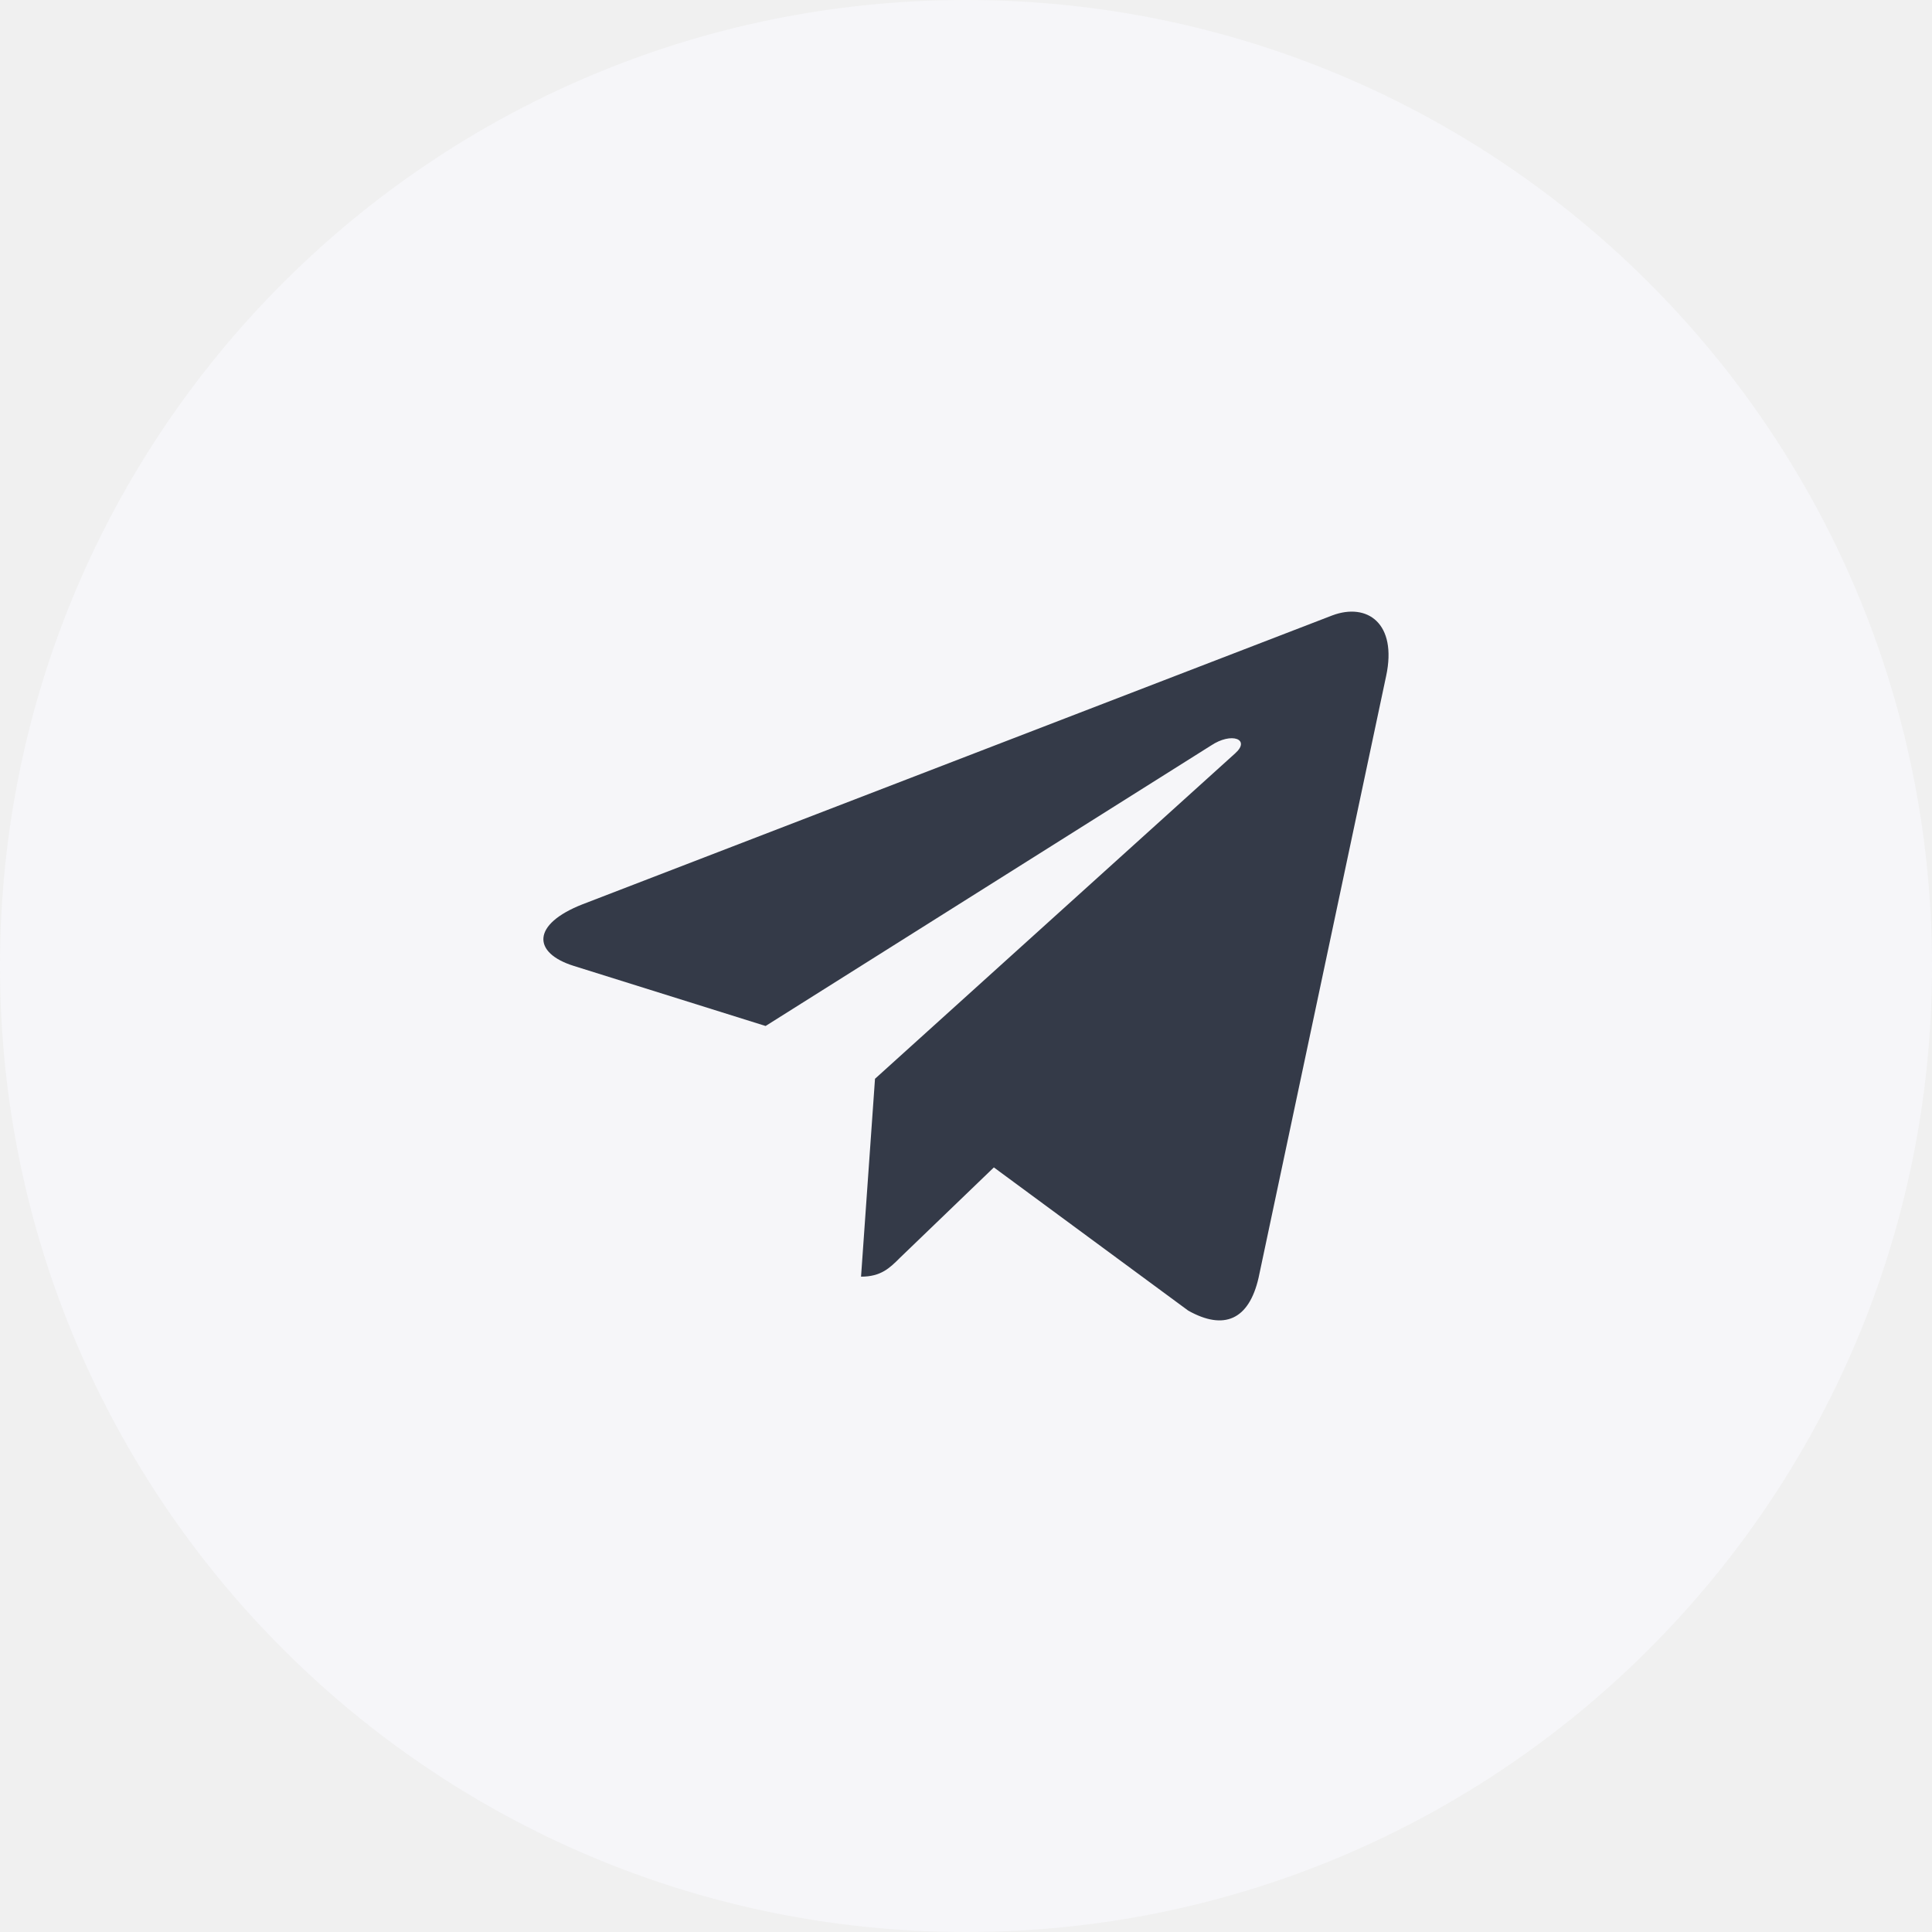
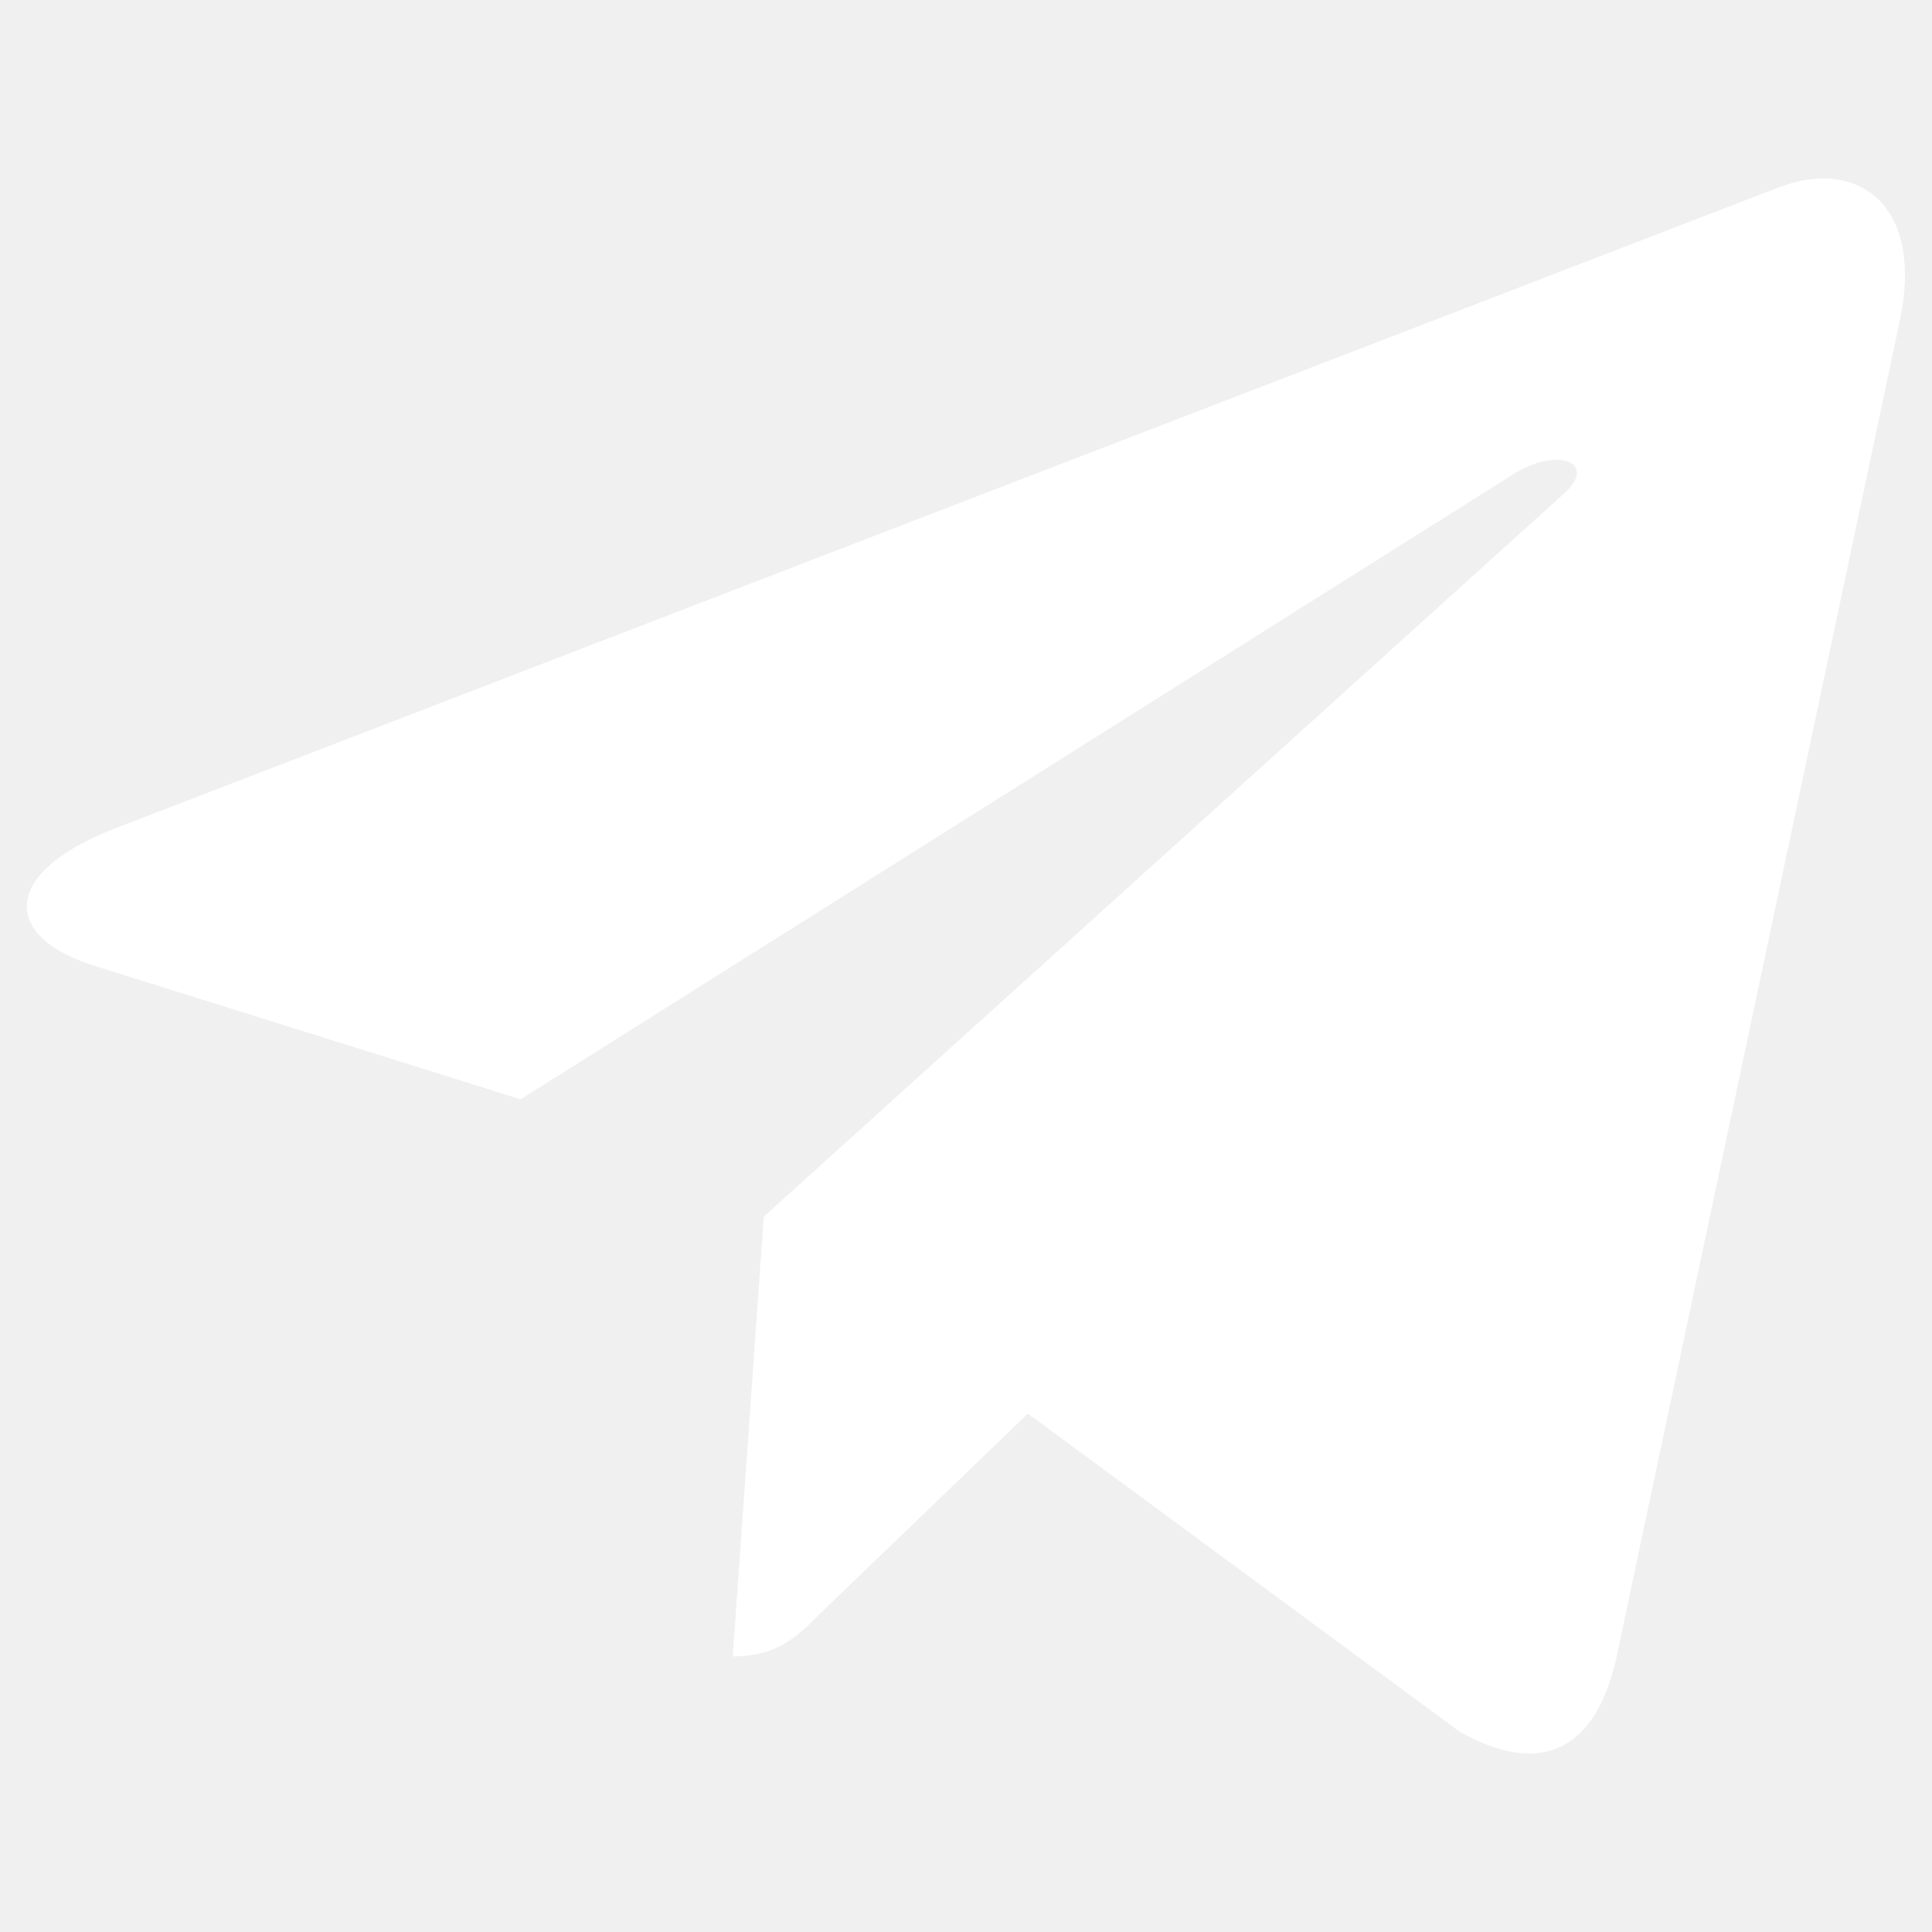
- <svg xmlns="http://www.w3.org/2000/svg" width="40" height="40" viewBox="0 0 40 40" fill="none">
-   <rect width="40" height="40" rx="20" fill="#F6F6F9" />
-   <path d="M28.698 13.998L26.058 26.452C25.858 27.33 25.339 27.549 24.601 27.135L20.577 24.17L18.636 26.038C18.421 26.253 18.241 26.432 17.827 26.432L18.116 22.335L25.573 15.597C25.898 15.308 25.503 15.147 25.07 15.437L15.851 21.242L11.882 19.999C11.019 19.73 11.003 19.136 12.062 18.722L27.585 12.741C28.304 12.472 28.933 12.901 28.698 13.999V13.998Z" fill="#343A48" />
+ <svg xmlns="http://www.w3.org/2000/svg" width="18" height="18" viewBox="0 0 18 18" fill="none">
+   <path d="M17.698 2.998L15.058 15.452C14.858 16.33 14.339 16.549 13.601 16.135L9.577 13.17L7.636 15.038C7.421 15.253 7.241 15.432 6.827 15.432L7.116 11.335L14.573 4.597C14.898 4.308 14.503 4.147 14.069 4.437L4.851 10.242L0.882 8.999C0.019 8.73 0.003 8.136 1.062 7.722L16.585 1.741C17.304 1.472 17.933 1.901 17.698 2.999V2.998Z" fill="white" />
</svg>
